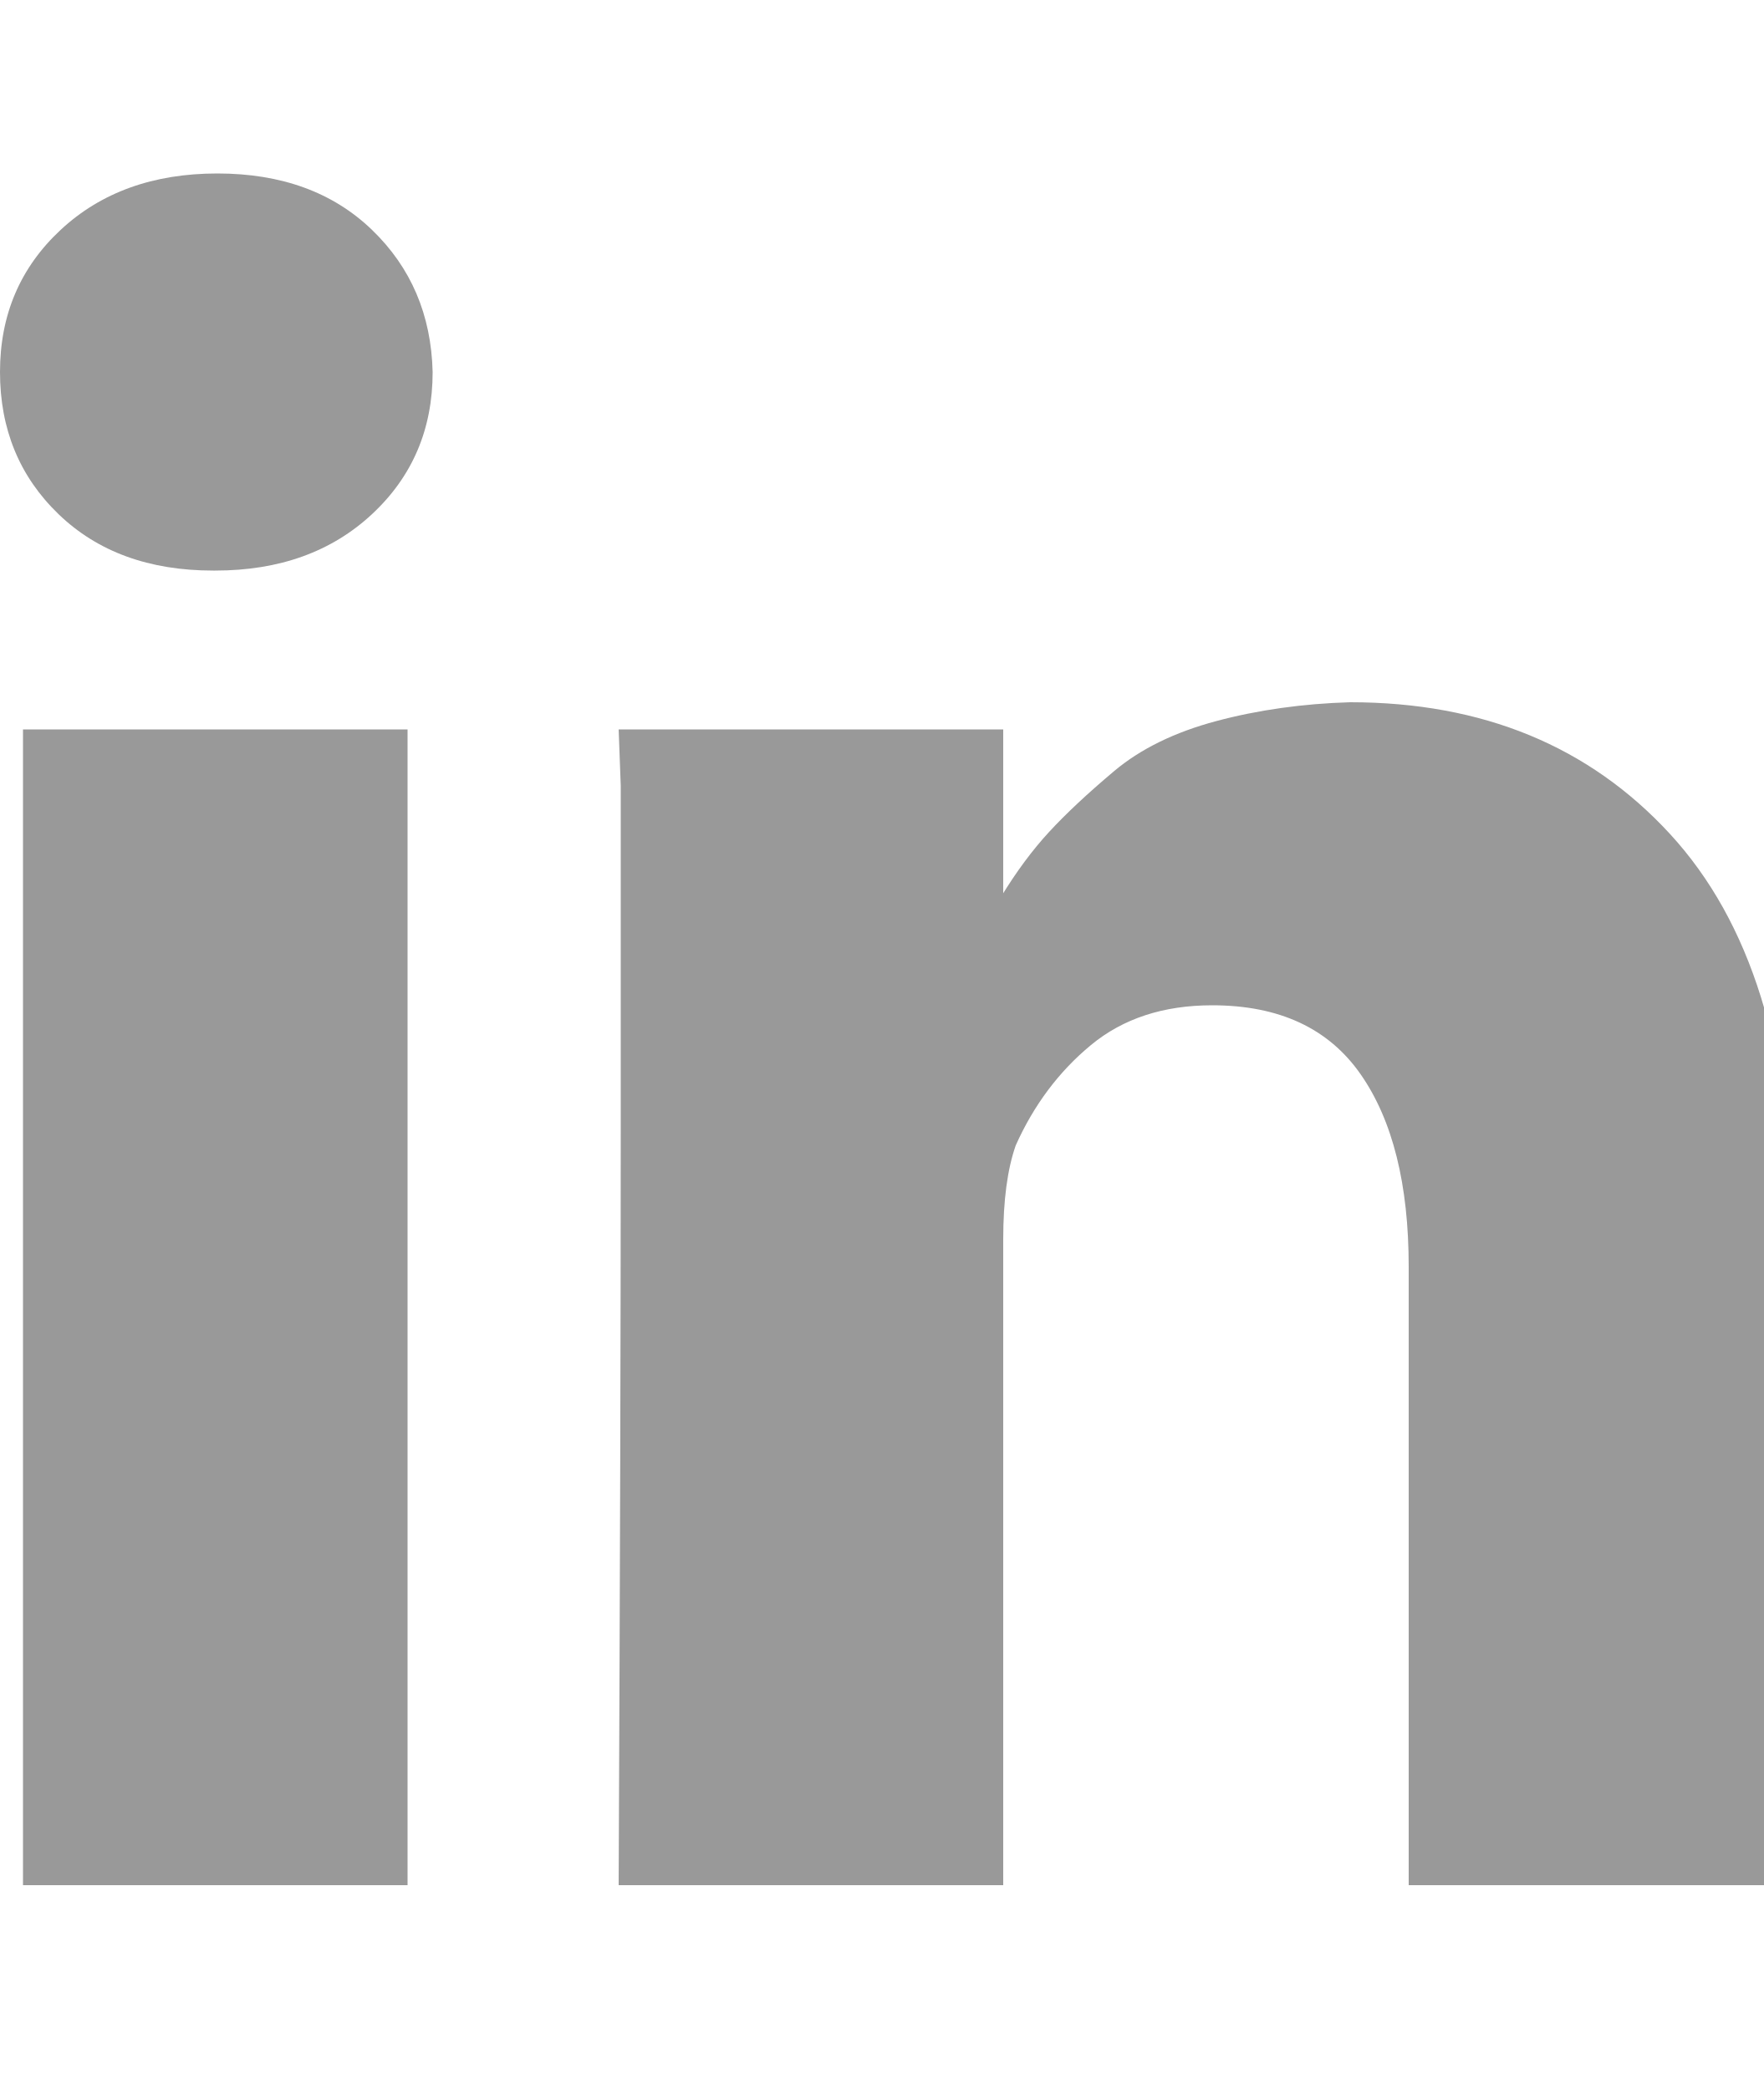
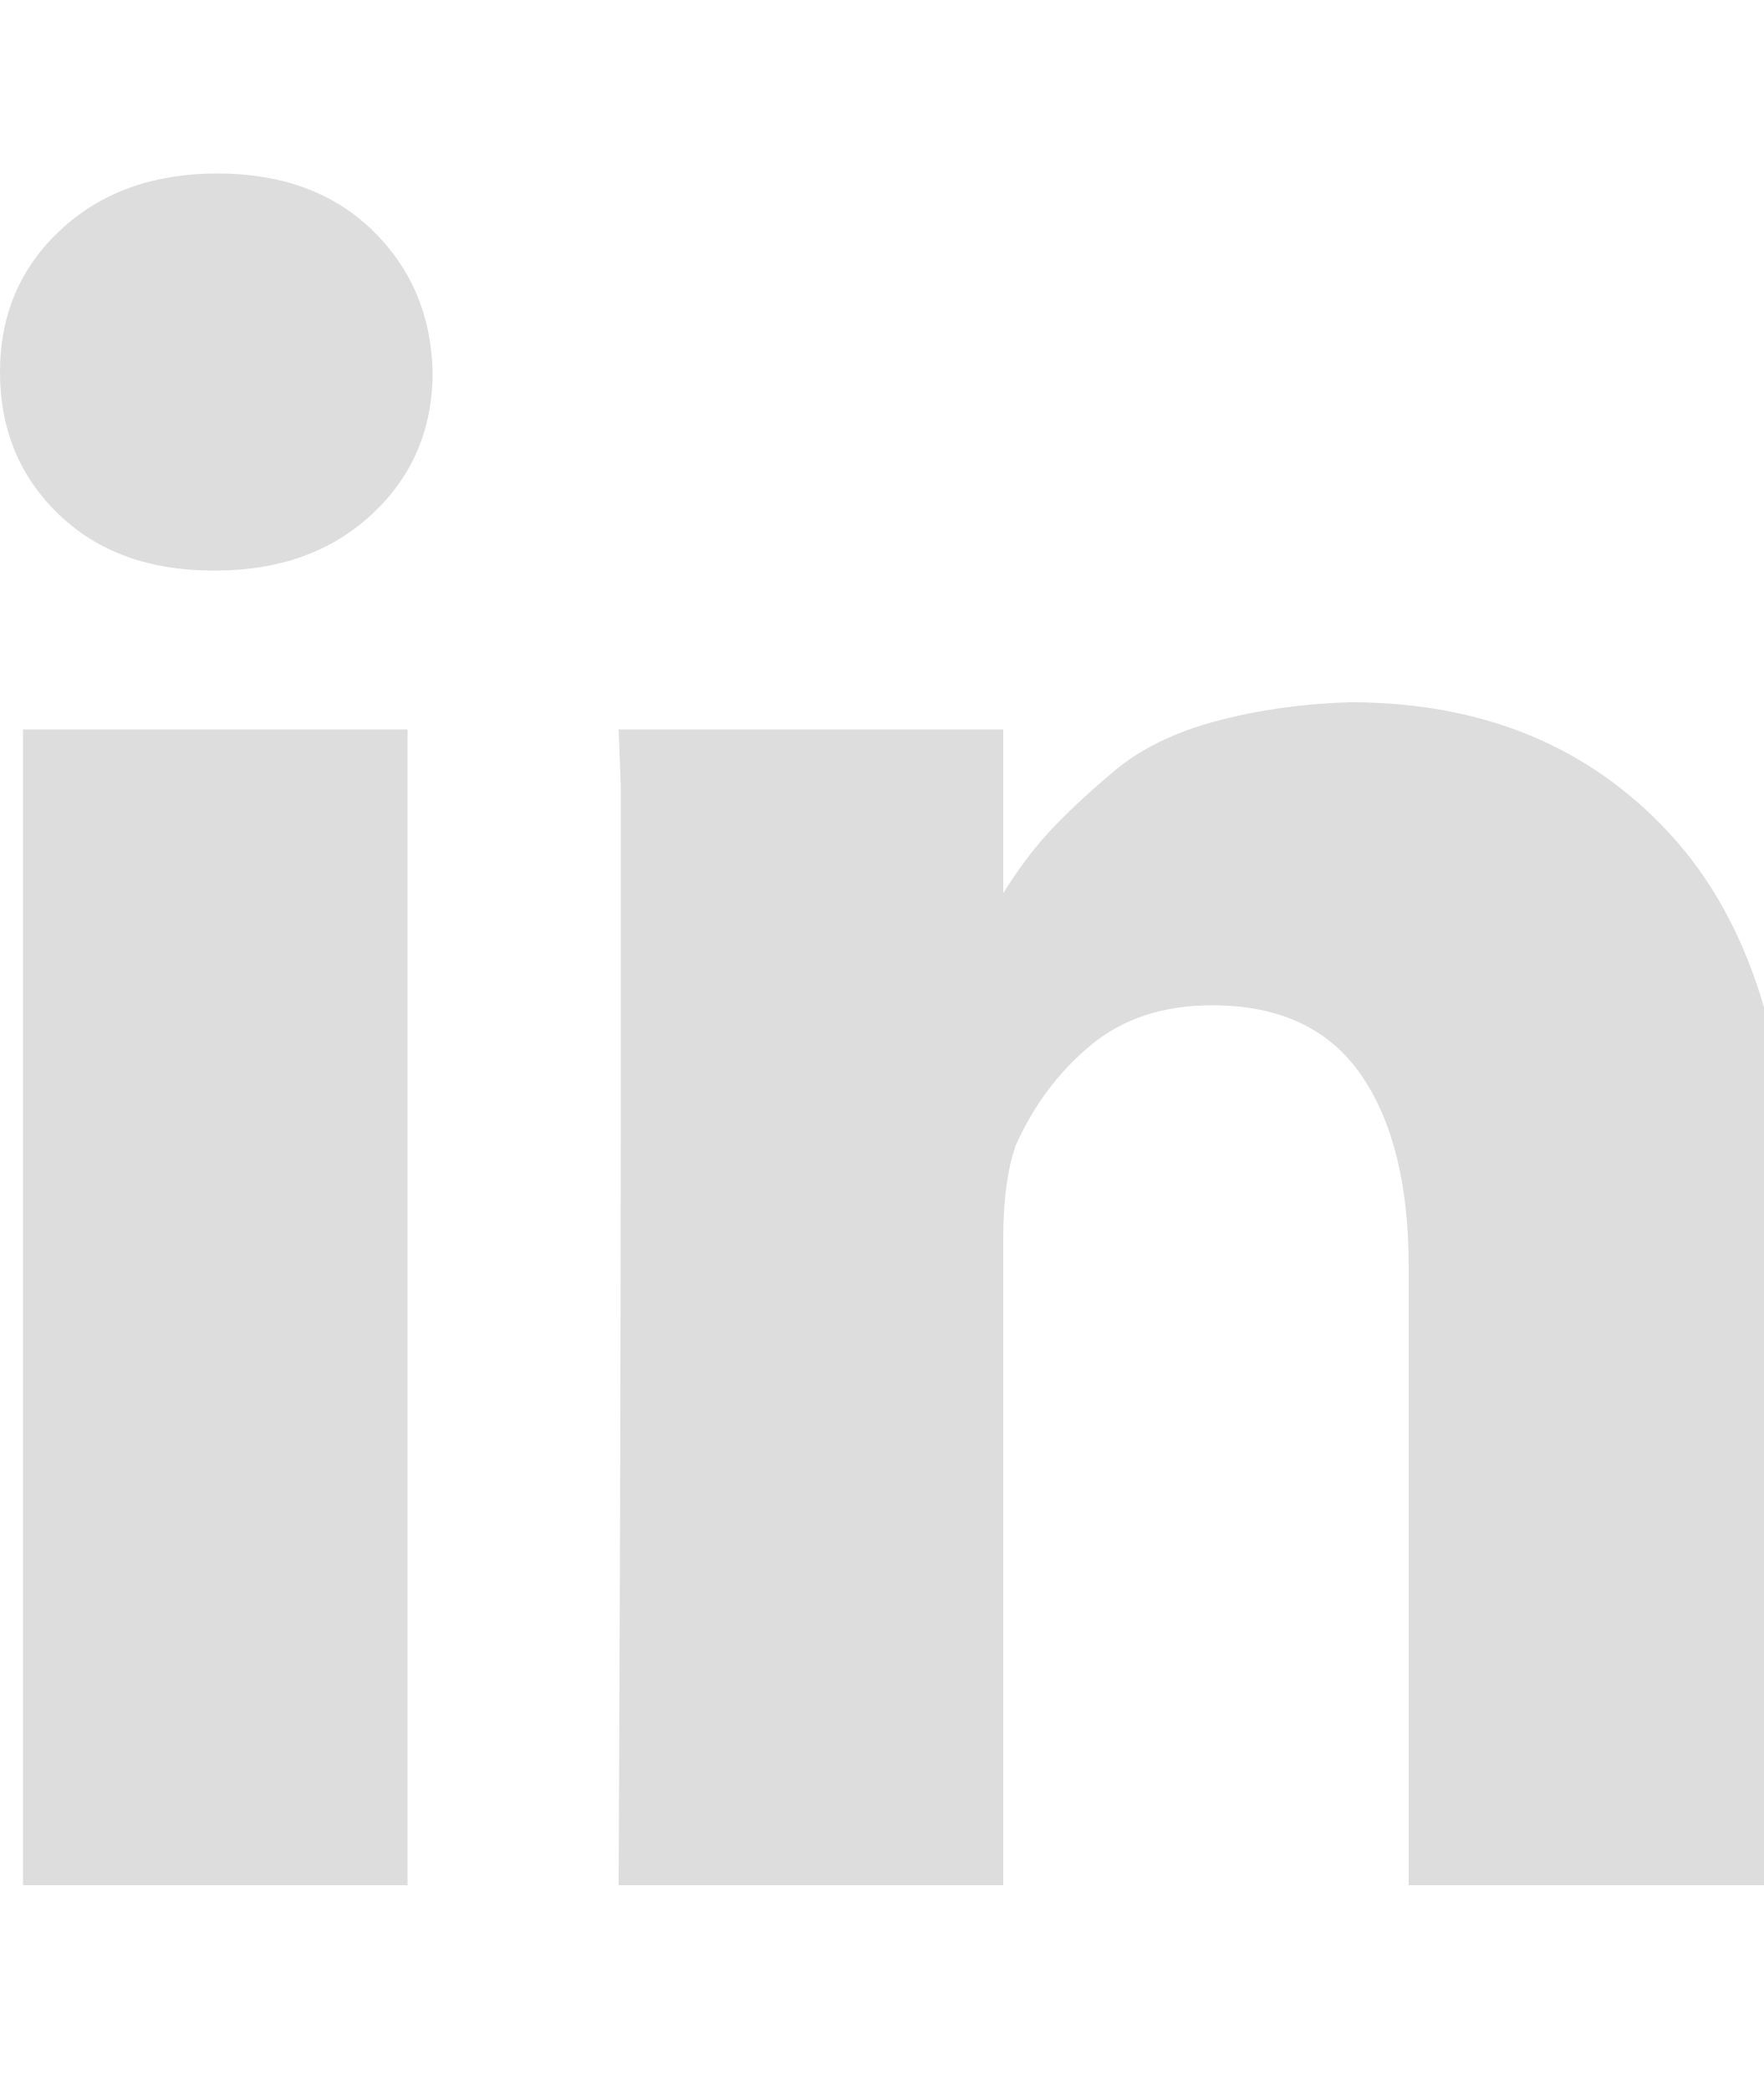
<svg xmlns="http://www.w3.org/2000/svg" version="1.1" width="27" height="32" viewBox="0 0 27 32">
-   <path d="M6.24 11.168v17.696h-5.888v-17.696h5.888zM6.624 5.696q0 1.312-0.928 2.176t-2.4 0.864h-0.032q-1.472 0-2.368-0.864t-0.896-2.176 0.928-2.176 2.4-0.864 2.368 0.864 0.928 2.176zM27.424 18.72v10.144h-5.856v-9.472q0-1.888-0.736-2.944t-2.272-1.056q-1.12 0-1.856 0.608t-1.152 1.536q-0.192 0.544-0.192 1.44v9.888h-5.888q0.032-7.136 0.032-11.552t0-5.28l-0.032-0.864h5.888v2.56h-0.032q0.352-0.576 0.736-0.992t0.992-0.928 1.568-0.768 2.048-0.288q3.040 0 4.896 2.016t1.856 5.952z" fill="#999" />
+   <path d="M6.24 11.168v17.696h-5.888v-17.696h5.888zM6.624 5.696q0 1.312-0.928 2.176t-2.4 0.864h-0.032q-1.472 0-2.368-0.864t-0.896-2.176 0.928-2.176 2.4-0.864 2.368 0.864 0.928 2.176zM27.424 18.72v10.144h-5.856v-9.472q0-1.888-0.736-2.944t-2.272-1.056q-1.12 0-1.856 0.608t-1.152 1.536q-0.192 0.544-0.192 1.44v9.888h-5.888q0.032-7.136 0.032-11.552t0-5.28l-0.032-0.864h5.888v2.56h-0.032q0.352-0.576 0.736-0.992t0.992-0.928 1.568-0.768 2.048-0.288q3.040 0 4.896 2.016t1.856 5.952z" fill="#DDD" />
</svg>
